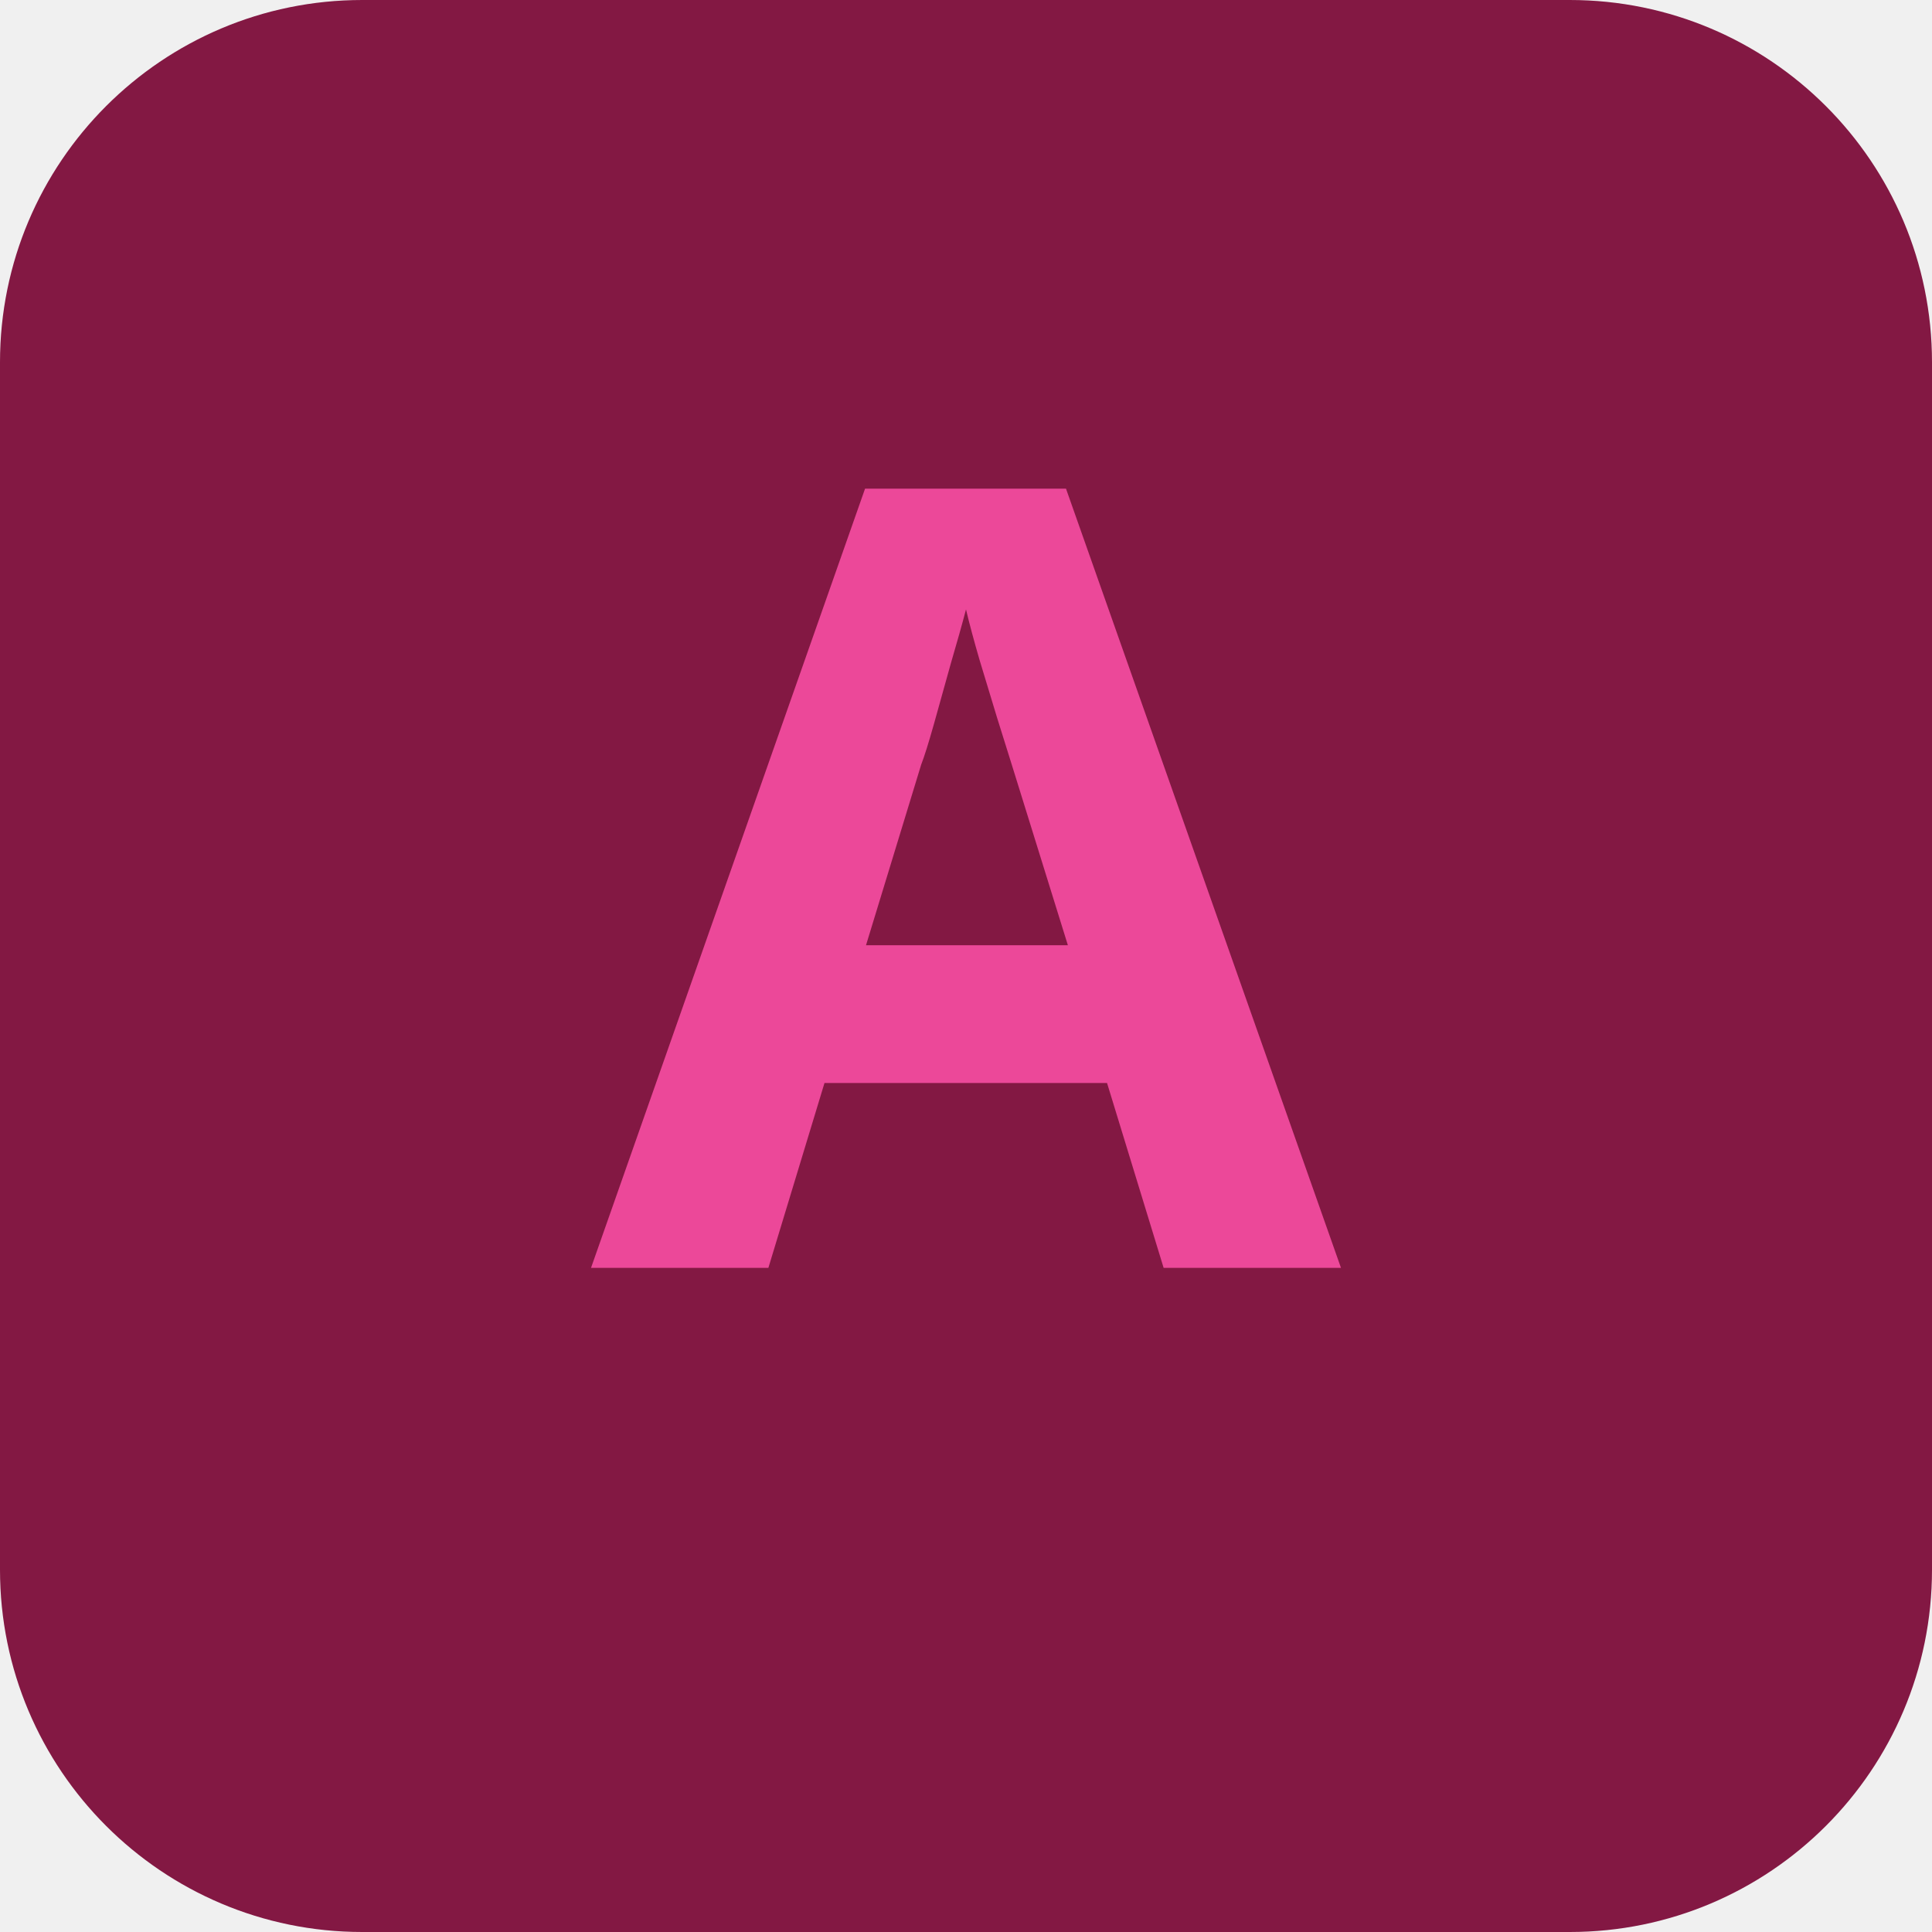
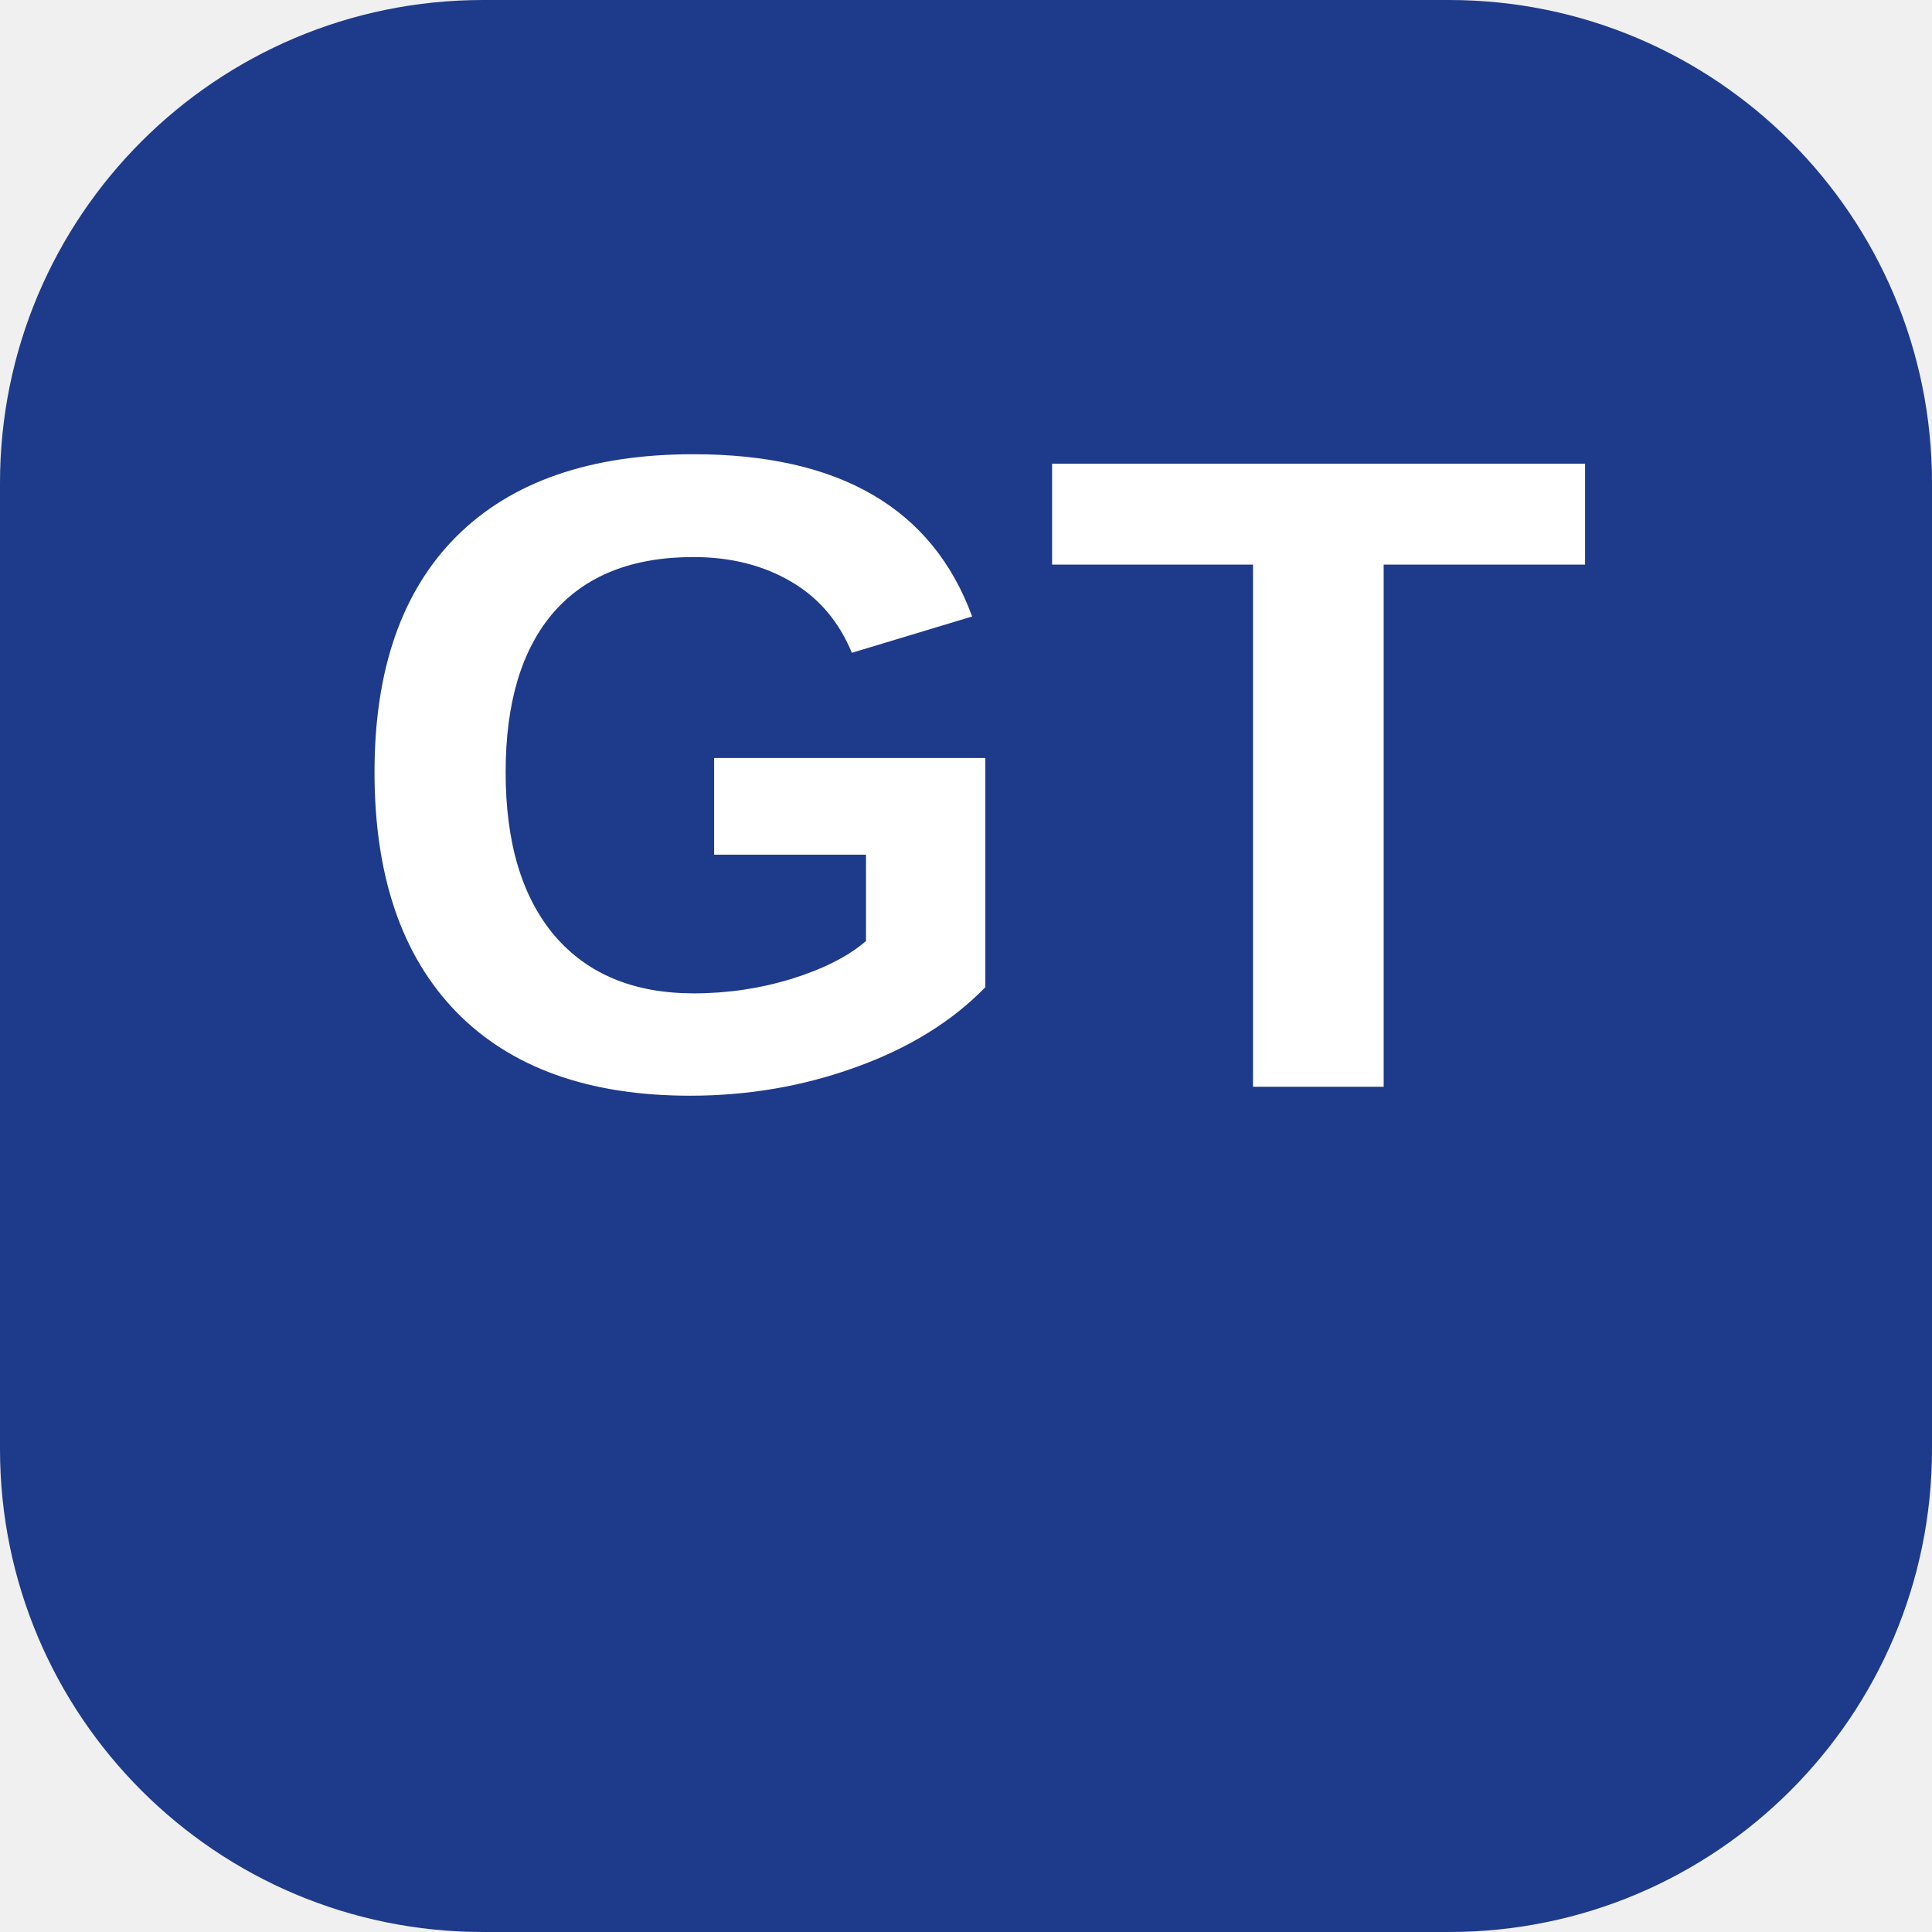
- <svg xmlns="http://www.w3.org/2000/svg" viewBox="0 0 64 64">
-   <rect width="64" height="64" rx="12" fill="#831843" />
-   <text x="32" y="42" font-family="system-ui,sans-serif" font-size="36" font-weight="700" text-anchor="middle" fill="#EC4899">A</text>
+ <svg xmlns="http://www.w3.org/2000/svg" viewBox="0 0 64 64" width="64" height="64">
+   <rect width="64" height="64" rx="16" fill="#1E3A8A" />
+   <text x="32" y="36" font-family="Arial,Helvetica,sans-serif" font-size="30" font-weight="700" text-anchor="middle" fill="#FFFFFF">GT</text>
</svg>
